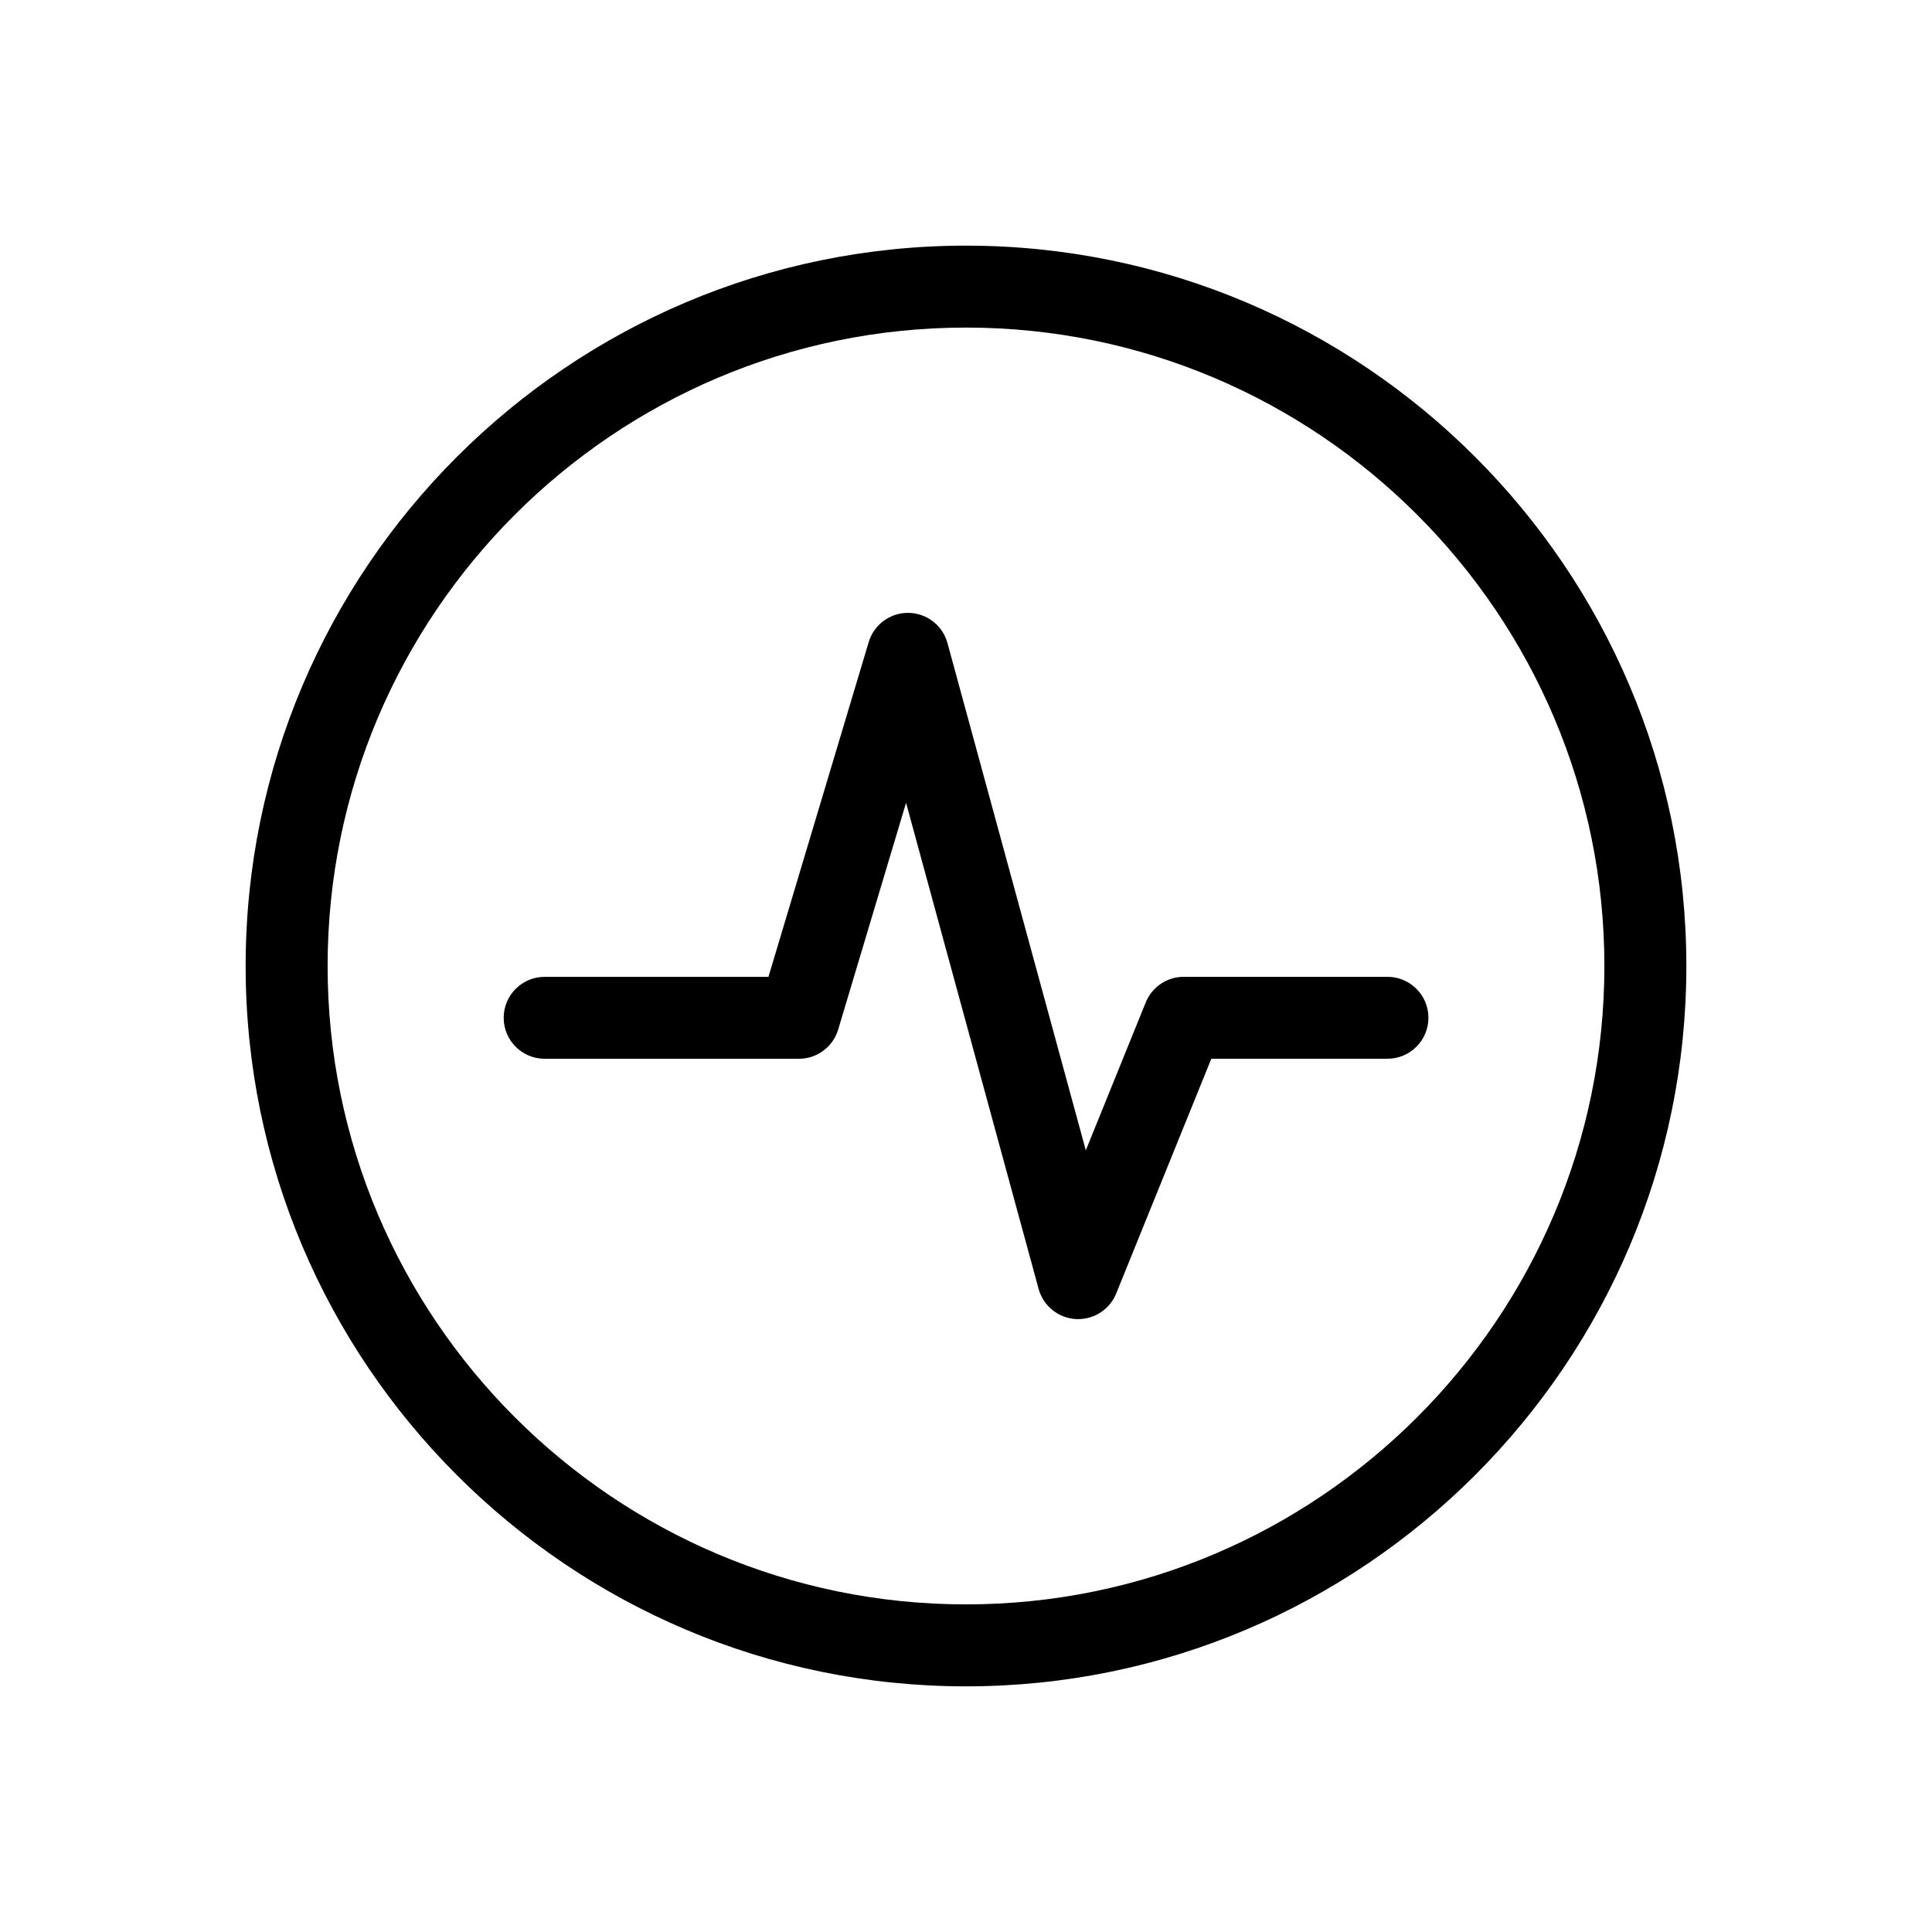
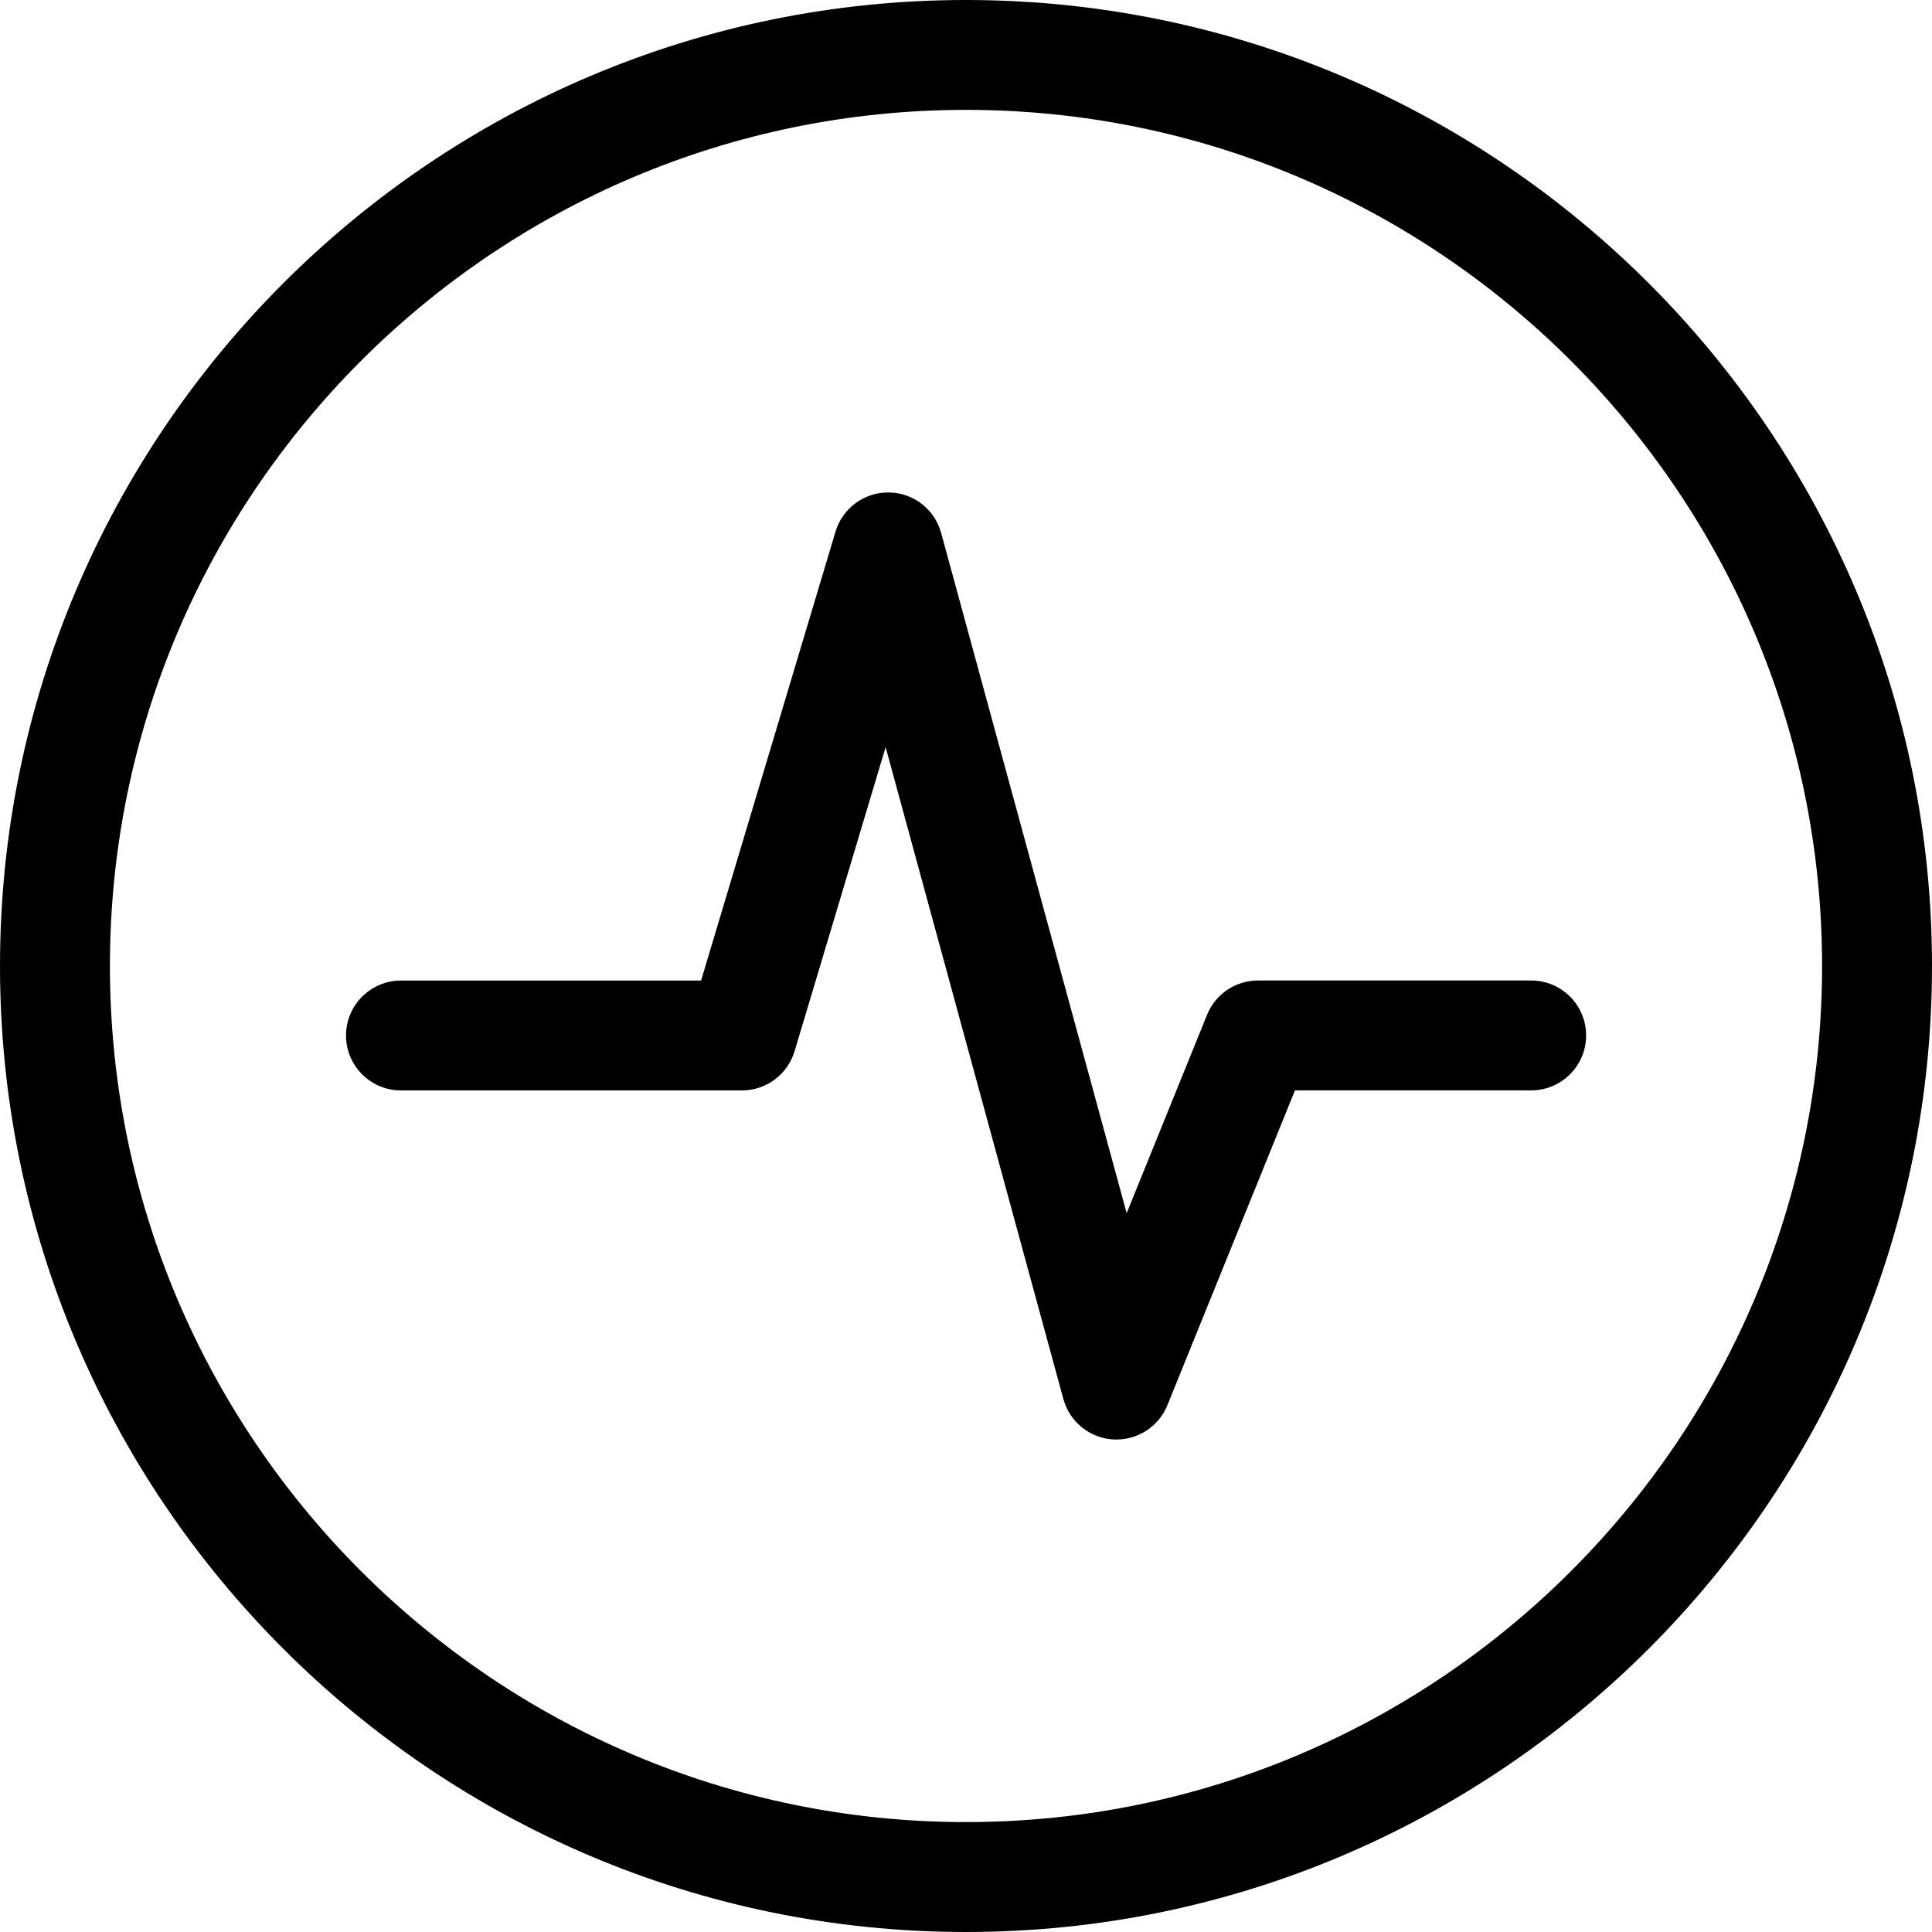
- <svg xmlns="http://www.w3.org/2000/svg" viewBox="0 0 525.38 525.38">
+ <svg xmlns="http://www.w3.org/2000/svg" viewBox="66.8 66.8 391.78 391.78">
  <path fill="currentColor" d="M293.19,358.72c-.22,0-.44,0-.66-.02-4.77-.29-8.83-3.58-10.09-8.19l-36.05-132.2-18.46,61.66c-1.41,4.71-5.75,7.95-10.67,7.95h-69.15c-6.15,0-11.14-4.99-11.14-11.14s4.99-11.14,11.14-11.14h60.86l27.26-91.03c1.42-4.72,5.75-7.95,10.67-7.95.04,0,.09,0,.14,0,4.97.06,9.3,3.41,10.61,8.21l37.62,137.94,16.3-40.22c1.7-4.21,5.79-6.96,10.33-6.96h55.4c6.15,0,11.14,4.99,11.14,11.14s-4.99,11.14-11.14,11.14h-47.9l-25.87,63.84c-1.71,4.22-5.81,6.96-10.32,6.96Z" />
  <path fill="currentColor" d="M262.69,458.58c-108.01,0-195.89-87.87-195.89-195.89s87.87-195.89,195.89-195.89,195.89,87.88,195.89,195.89-87.88,195.89-195.89,195.89ZM262.69,89.08c-95.72,0-173.6,77.88-173.6,173.61s77.88,173.6,173.6,173.6,173.6-77.88,173.6-173.6-77.88-173.61-173.6-173.61Z" />
</svg>
